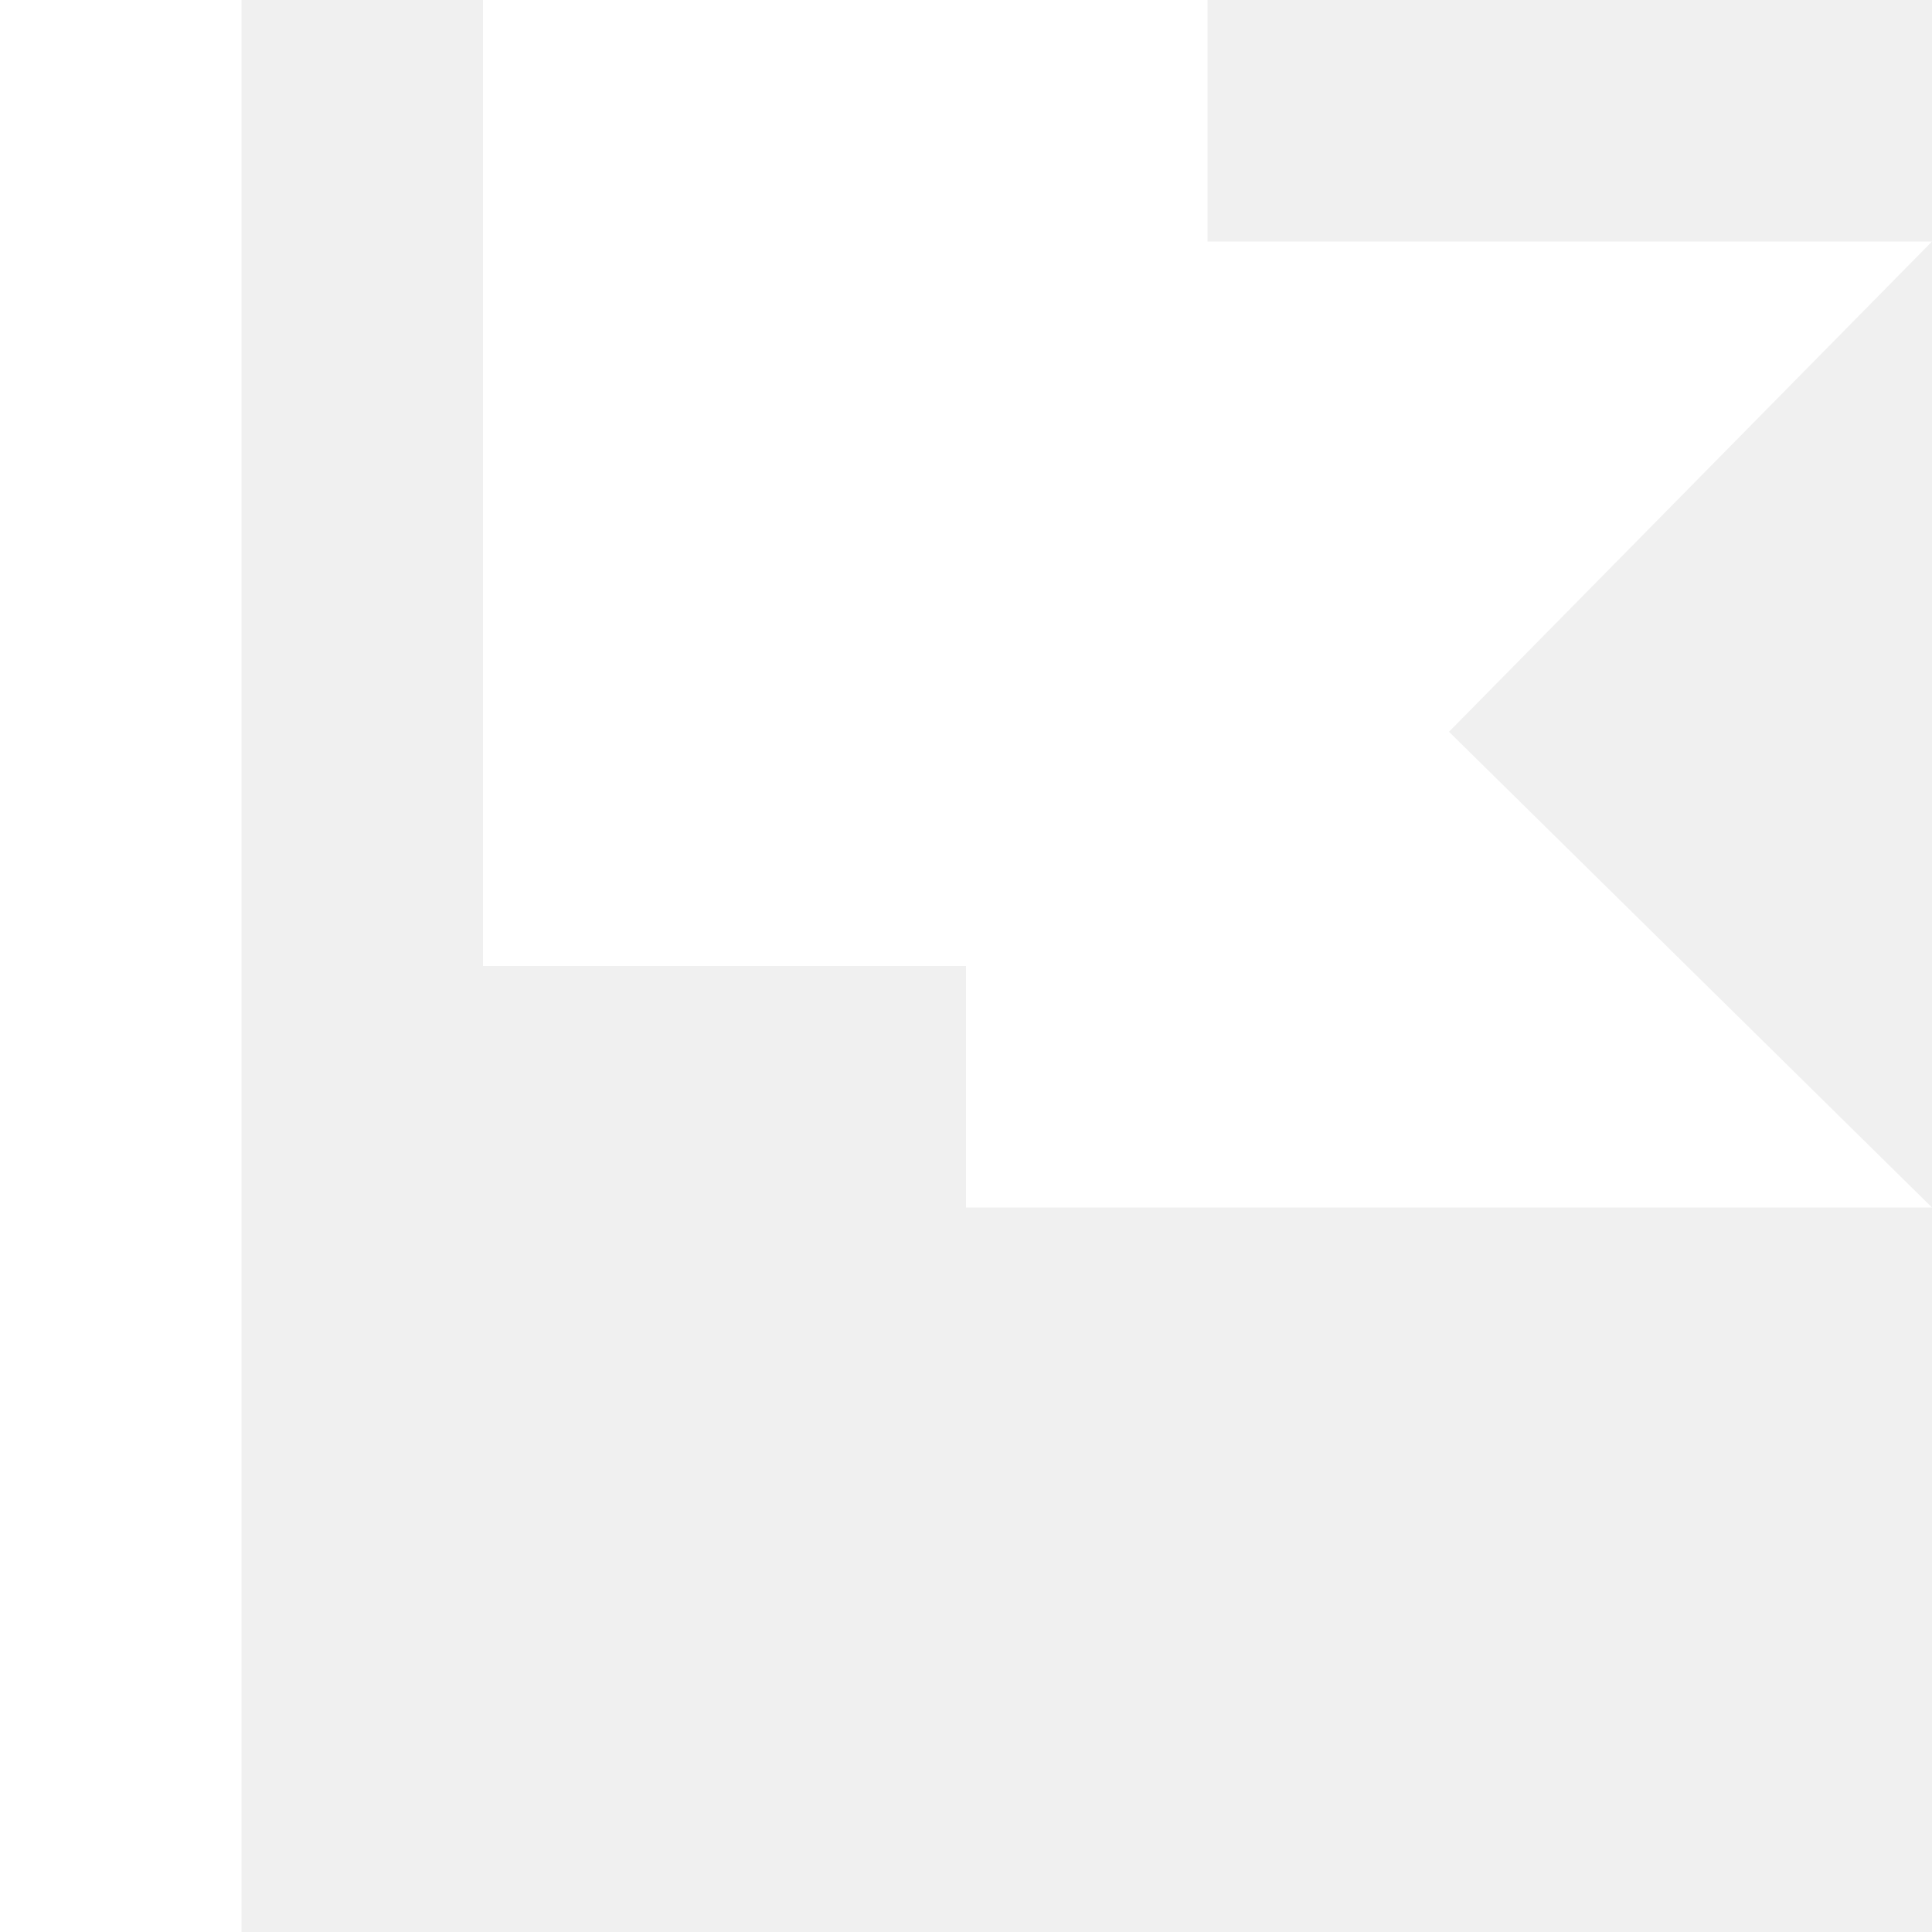
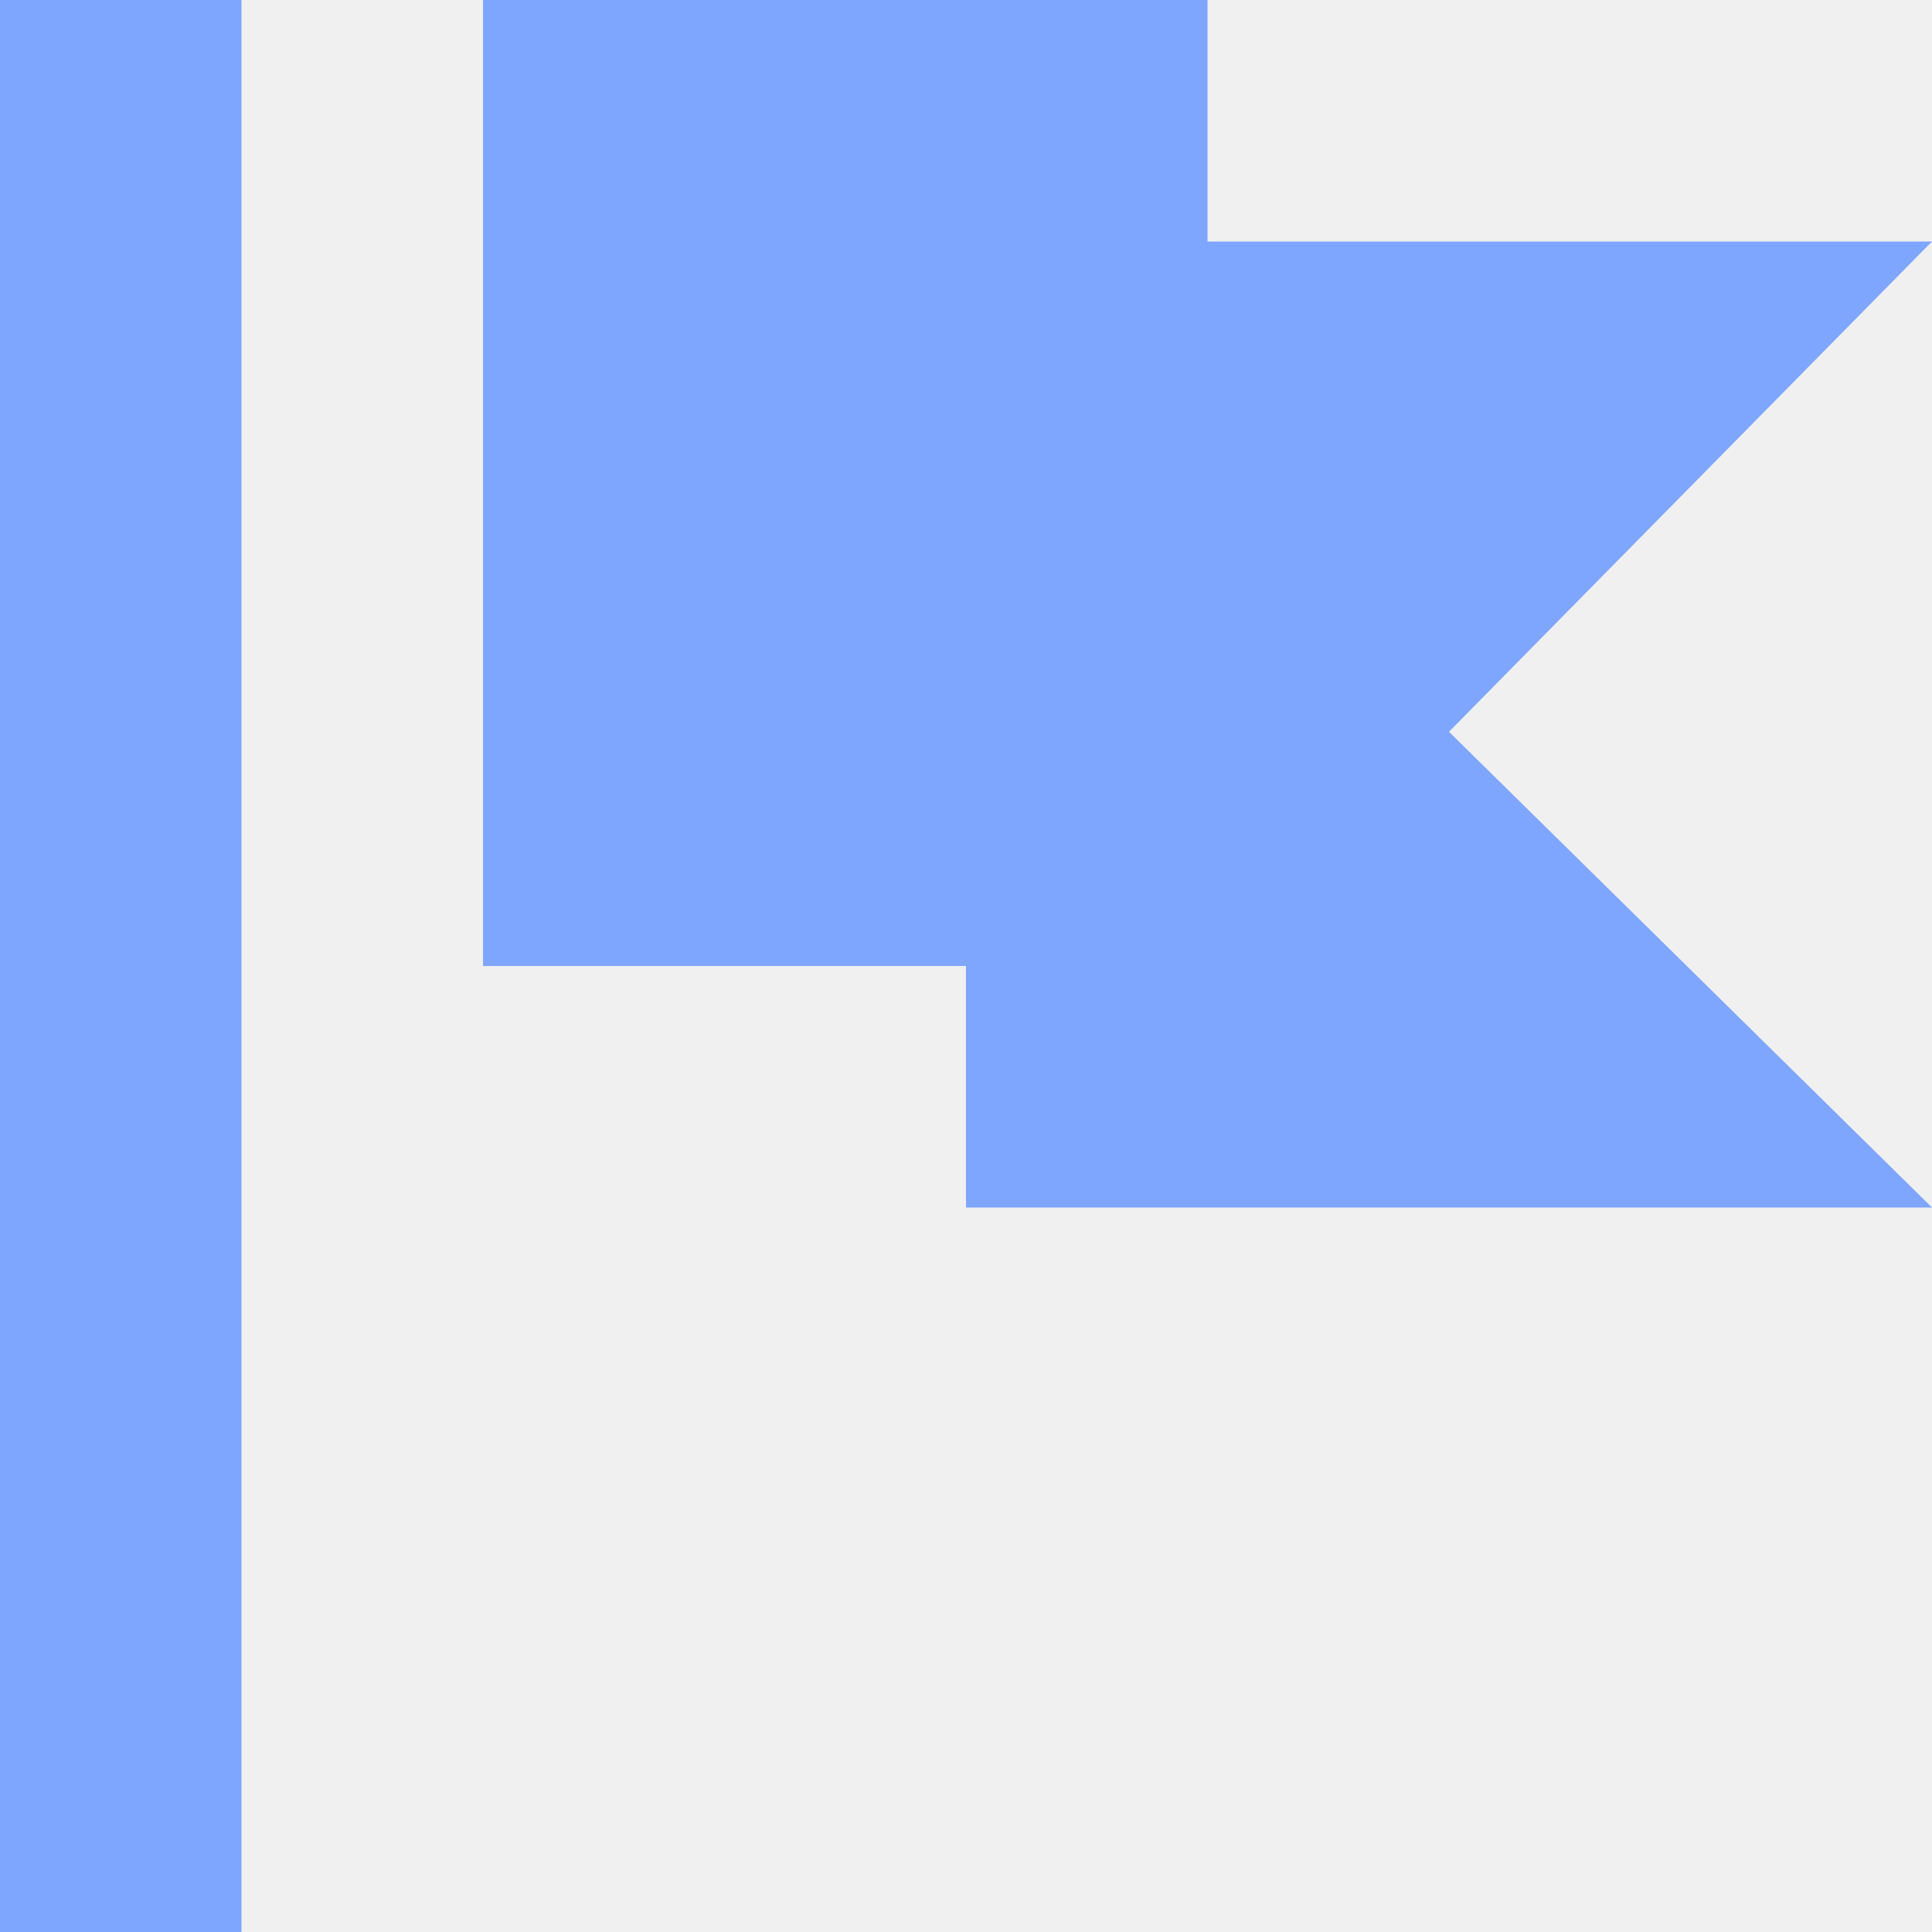
- <svg xmlns="http://www.w3.org/2000/svg" width="21" height="21" viewBox="0 0 21 21" fill="none">
-   <path d="M0 0V21H2.625V0H0ZM5.25 0V10.5H10.5V13.125H21L15.75 7.954L21 2.625H13.125V0L5.25 0Z" fill="white" />
+ <svg xmlns="http://www.w3.org/2000/svg" width="21" class="list" height="21" viewBox="0 0 21 21" fill="none">
+   <path d="M0 0V21H2.625V0H0ZM5.25 0V10.5H10.5V13.125H21L15.75 7.954L21 2.625H13.125V0L5.25 0Z" fill="#7ea6ff" />
</svg>
